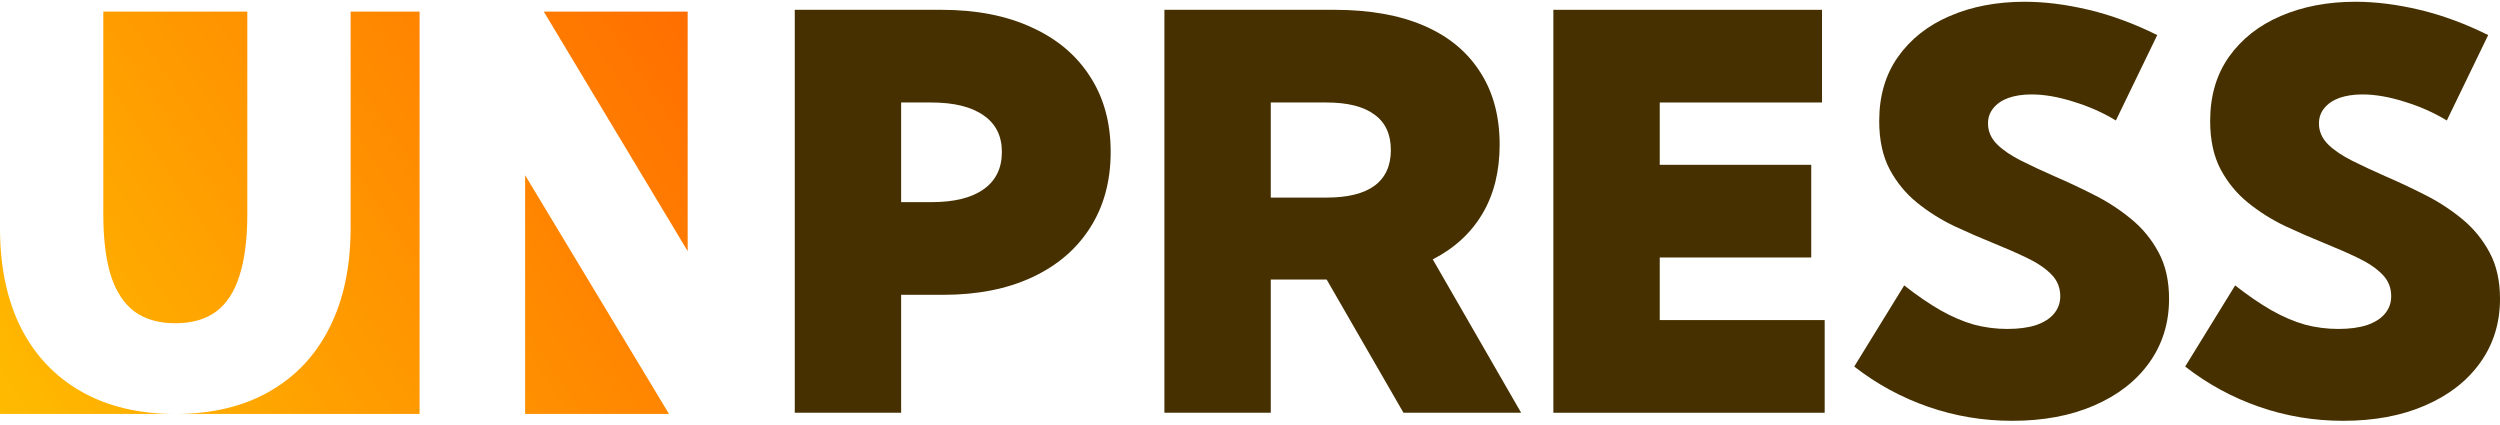
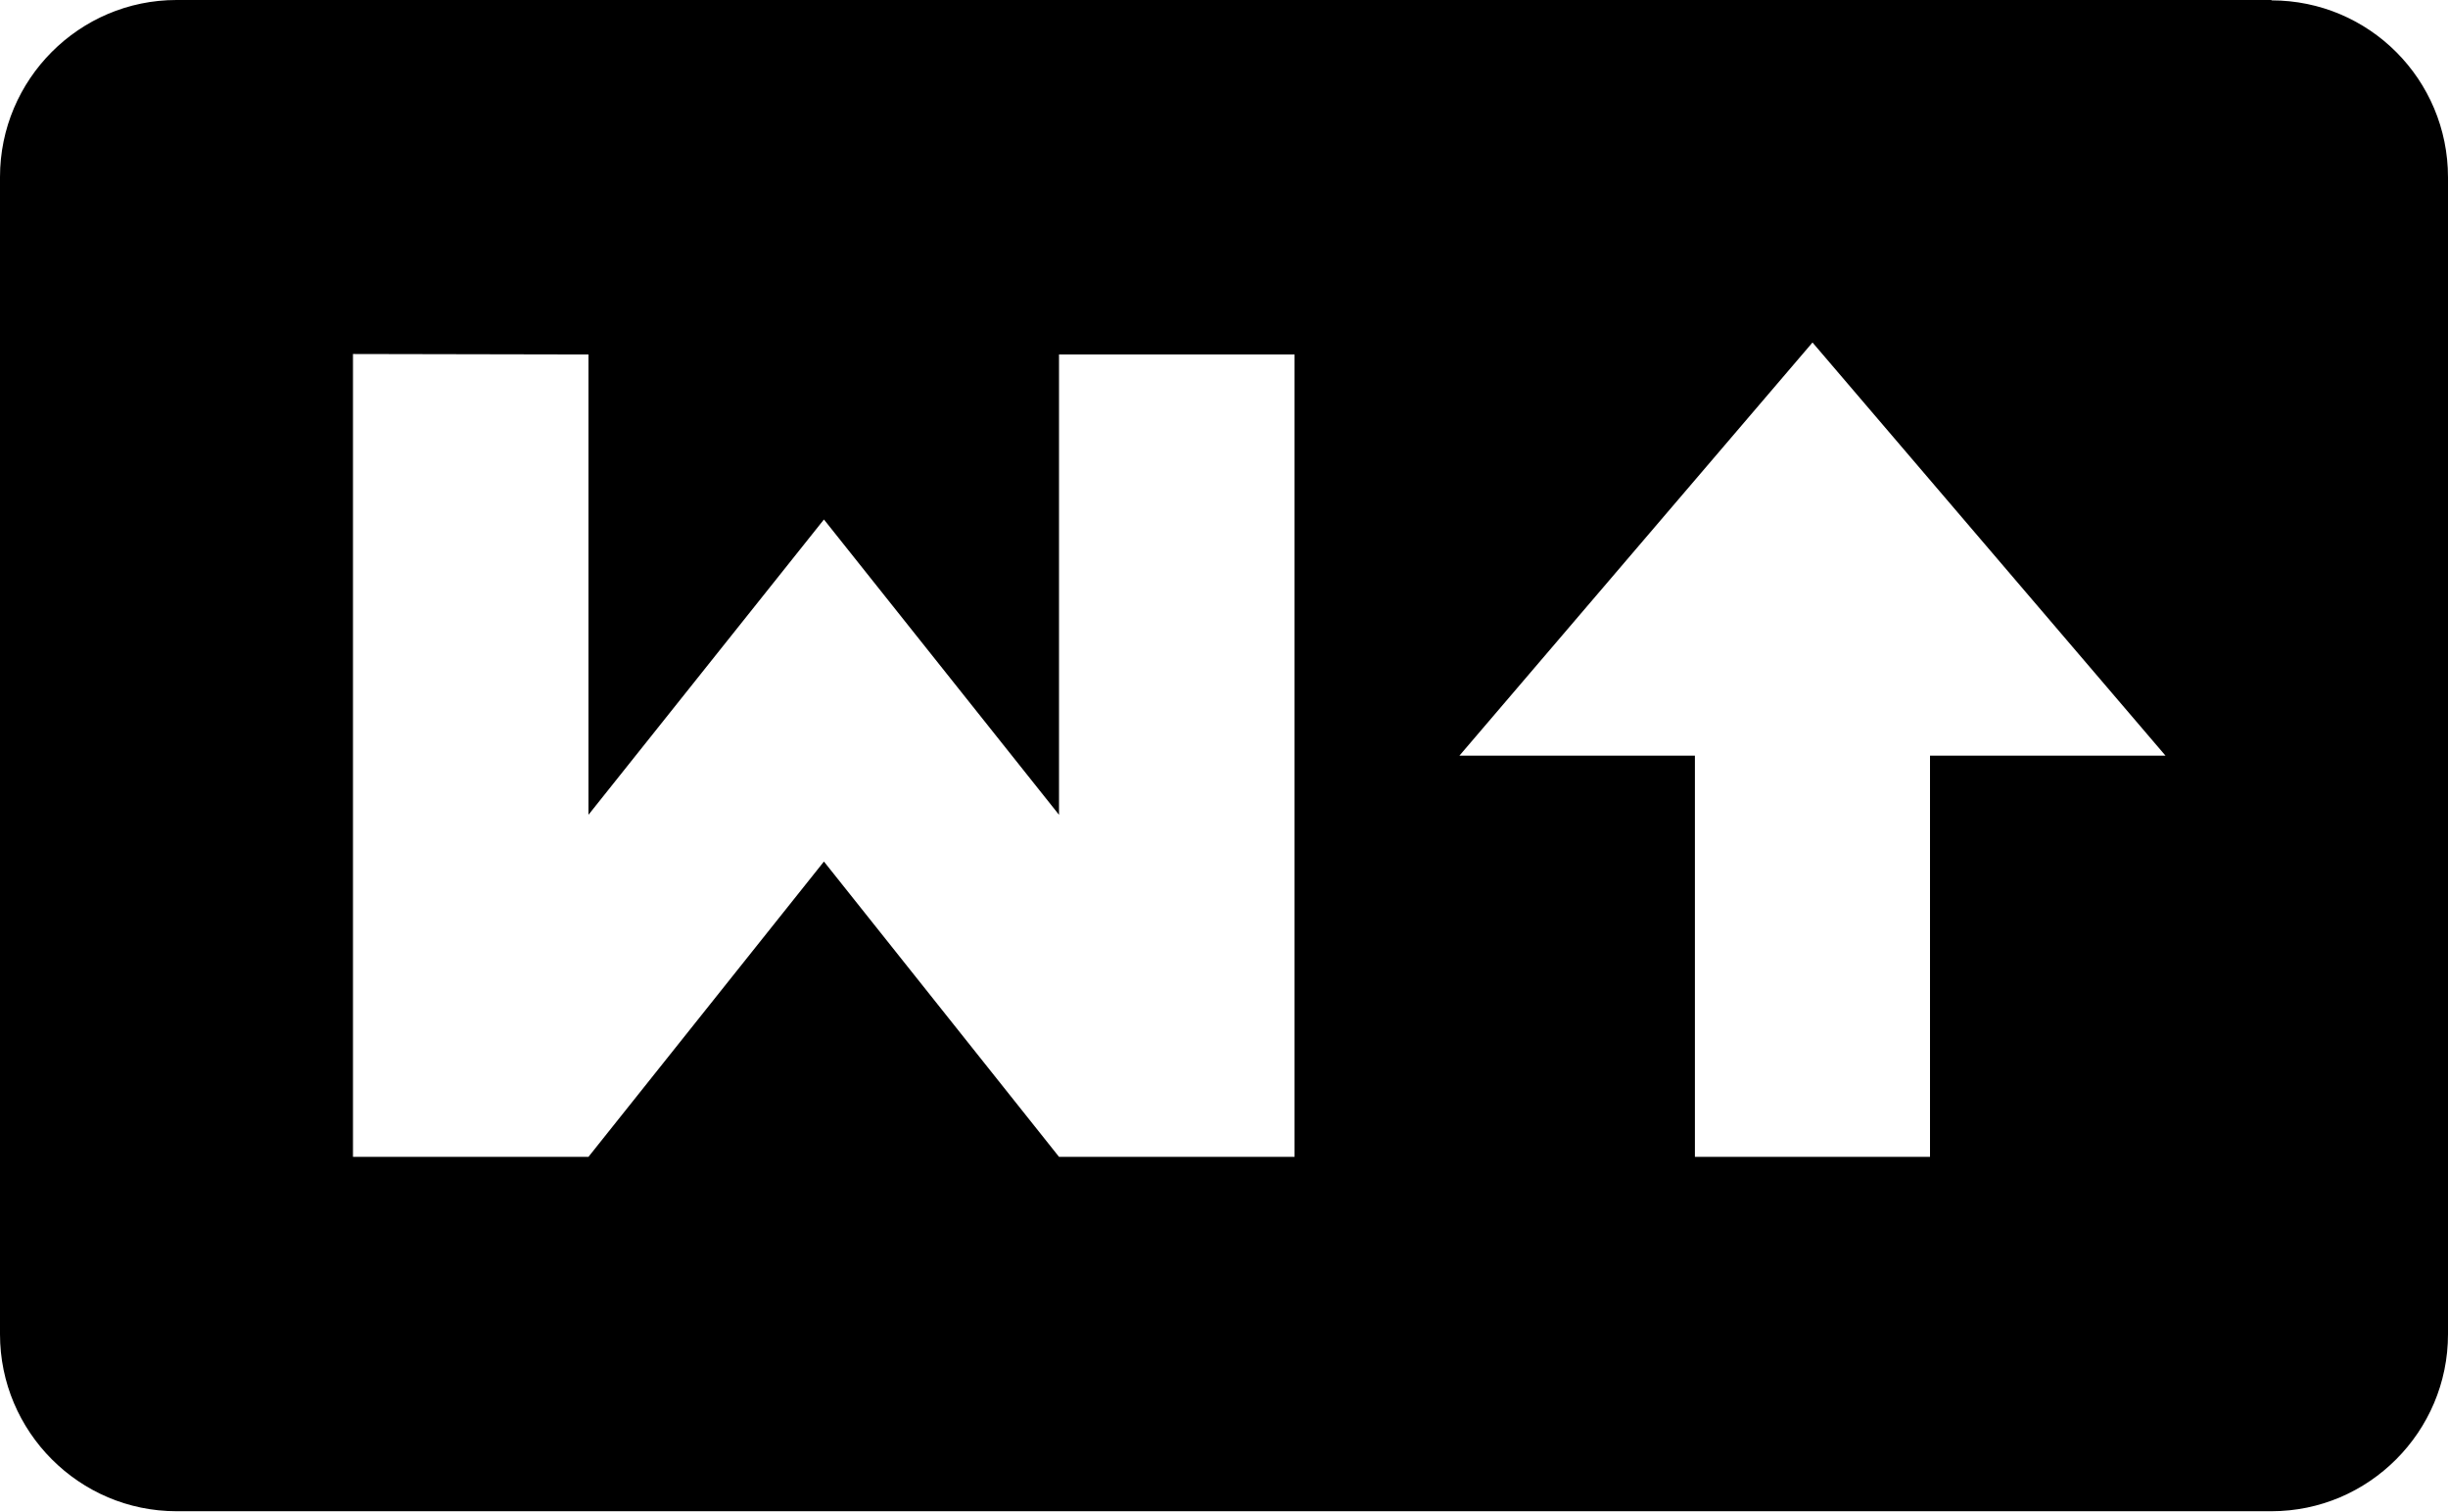
- <svg xmlns="http://www.w3.org/2000/svg" viewBox="0 0 400 68" fill="none">
-   <g id="logo">
-     <g id="PRESS">
-       <path d="M127.163 66.041V1.571H150.673C156.203 1.571 160.989 2.502 165.029 4.364C169.097 6.198 172.221 8.82 174.398 12.23C176.605 15.611 177.708 19.637 177.708 24.307C177.708 28.977 176.605 33.032 174.398 36.47C172.221 39.88 169.126 42.516 165.115 44.379C161.103 46.241 156.361 47.172 150.888 47.172H144.183V66.041H127.163ZM144.183 32.344H148.997C152.665 32.344 155.458 31.657 157.378 30.281C159.327 28.906 160.301 26.915 160.301 24.307C160.301 21.757 159.327 19.808 157.378 18.462C155.43 17.086 152.636 16.399 148.997 16.399H144.183V32.344Z" fill="#463000" />
-       <path d="M243.381 66.041H224.556L212.264 44.722H203.324V66.041H186.304V1.571H213.553C219.14 1.571 223.897 2.416 227.822 4.106C231.748 5.797 234.742 8.261 236.805 11.499C238.897 14.708 239.943 18.591 239.943 23.147C239.943 27.416 239.026 31.098 237.192 34.192C235.358 37.287 232.708 39.722 229.241 41.499L243.381 66.041ZM203.324 31.614H212.221C215.63 31.614 218.195 30.983 219.914 29.723C221.662 28.433 222.536 26.528 222.536 24.006C222.536 21.485 221.662 19.594 219.914 18.333C218.195 17.043 215.63 16.399 212.221 16.399H203.324V31.614Z" fill="#463000" />
-       <path d="M248.539 66.041V1.571H291.519V16.399H265.559V26.37H289.799V41.198H265.559V51.212H291.948V66.041H248.539Z" fill="#463000" />
-       <path d="M296.676 58.648L304.67 45.668C306.762 47.301 308.711 48.634 310.516 49.665C312.35 50.697 314.126 51.456 315.845 51.943C317.593 52.402 319.37 52.631 321.175 52.631C322.951 52.631 324.47 52.43 325.731 52.029C326.991 51.599 327.951 50.998 328.61 50.224C329.298 49.422 329.642 48.476 329.642 47.387C329.642 46.012 329.155 44.837 328.181 43.863C327.206 42.889 325.903 42.015 324.269 41.241C322.665 40.468 320.903 39.694 318.983 38.92C316.92 38.089 314.814 37.172 312.665 36.169C310.516 35.138 308.539 33.892 306.734 32.43C304.928 30.969 303.467 29.192 302.35 27.101C301.232 24.98 300.673 22.402 300.673 19.364C300.673 15.353 301.676 11.929 303.682 9.092C305.716 6.227 308.481 4.049 311.977 2.559C315.501 1.041 319.484 0.281 323.925 0.281C327.163 0.281 330.587 0.711 334.198 1.571C337.808 2.43 341.461 3.777 345.158 5.611L338.539 19.278C336.476 18.018 334.212 17.015 331.748 16.27C329.312 15.496 327.077 15.109 325.043 15.109C323.639 15.109 322.407 15.296 321.347 15.668C320.315 16.041 319.513 16.585 318.94 17.301C318.367 17.989 318.08 18.806 318.08 19.751C318.08 21.012 318.567 22.129 319.542 23.104C320.516 24.049 321.805 24.923 323.41 25.725C325.014 26.528 326.762 27.344 328.653 28.175C330.716 29.064 332.822 30.052 334.971 31.141C337.149 32.23 339.14 33.519 340.946 35.009C342.779 36.499 344.255 38.29 345.372 40.382C346.49 42.445 347.049 44.923 347.049 47.817C347.049 51.685 345.989 55.095 343.868 58.046C341.776 60.969 338.84 63.247 335.057 64.88C331.304 66.513 326.934 67.33 321.948 67.33C317.307 67.33 312.837 66.585 308.539 65.095C304.241 63.605 300.287 61.456 296.676 58.648Z" fill="#463000" />
-       <path d="M349.627 58.648L357.622 45.668C359.713 47.301 361.662 48.634 363.467 49.665C365.301 50.697 367.077 51.456 368.797 51.943C370.544 52.402 372.321 52.631 374.126 52.631C375.903 52.631 377.421 52.43 378.682 52.029C379.943 51.599 380.903 50.998 381.562 50.224C382.249 49.422 382.593 48.476 382.593 47.387C382.593 46.012 382.106 44.837 381.132 43.863C380.158 42.889 378.854 42.015 377.221 41.241C375.616 40.468 373.854 39.694 371.934 38.92C369.871 38.089 367.765 37.172 365.616 36.169C363.467 35.138 361.49 33.892 359.685 32.43C357.88 30.969 356.418 29.192 355.301 27.101C354.183 24.98 353.625 22.402 353.625 19.364C353.625 15.353 354.627 11.929 356.633 9.092C358.668 6.227 361.433 4.049 364.928 2.559C368.453 1.041 372.436 0.281 376.877 0.281C380.115 0.281 383.539 0.711 387.149 1.571C390.759 2.43 394.413 3.777 398.109 5.611L391.49 19.278C389.427 18.018 387.163 17.015 384.699 16.27C382.264 15.496 380.029 15.109 377.994 15.109C376.59 15.109 375.358 15.296 374.298 15.668C373.266 16.041 372.464 16.585 371.891 17.301C371.318 17.989 371.031 18.806 371.031 19.751C371.031 21.012 371.519 22.129 372.493 23.104C373.467 24.049 374.756 24.923 376.361 25.725C377.966 26.528 379.713 27.344 381.605 28.175C383.668 29.064 385.774 30.052 387.923 31.141C390.1 32.23 392.092 33.519 393.897 35.009C395.731 36.499 397.206 38.29 398.324 40.382C399.441 42.445 400 44.923 400 47.817C400 51.685 398.94 55.095 396.819 58.046C394.728 60.969 391.791 63.247 388.009 64.88C384.255 66.513 379.885 67.33 374.9 67.33C370.258 67.33 365.788 66.585 361.49 65.095C357.192 63.605 353.238 61.456 349.627 58.648Z" fill="#463000" />
-     </g>
-     <path id="Exclude" fill-rule="evenodd" clip-rule="evenodd" d="M16.529 1.857H39.57V34.214C39.57 38.225 39.153 41.521 38.318 44.101C37.511 46.682 36.259 48.604 34.561 49.866C32.864 51.1 30.693 51.717 28.05 51.717C25.406 51.717 23.236 51.1 21.538 49.866C19.841 48.604 18.575 46.682 17.74 44.101C16.933 41.521 16.529 38.225 16.529 34.214V1.857ZM56.099 36.486V1.857H126.913L110.029 1.857V40.182L87.004 1.857H67.135V66.234L28.05 66.233C33.893 66.233 38.902 65.041 43.076 62.657C47.278 60.273 50.492 56.864 52.718 52.432C54.972 47.972 56.099 42.657 56.099 36.486ZM28.05 66.233H0V36.486C0 42.657 1.113 47.972 3.339 52.432C5.593 56.864 8.821 60.273 13.023 62.657C17.225 65.041 22.234 66.233 28.05 66.233ZM84.02 66.234H107.044H126.913L126.913 1.857V66.233L107.044 66.234L84.02 28.037V66.234Z" fill="url(#paint0_linear_19_81)" />
-   </g>
-   <defs>
-     <linearGradient id="paint0_linear_19_81" x1="0" y1="66.233" x2="117.089" y2="-12.55" gradientUnits="userSpaceOnUse">
-       <stop stop-color="#FFBB00" />
-       <stop offset="1" stop-color="#FF6600" />
-     </linearGradient>
-   </defs>
+ <svg xmlns="http://www.w3.org/2000/svg" width="162" height="100" viewBox="0 0 162 100" fill="none">
+   <path d="M150.32 0H11.68C5.245 0 0 5.26 0 11.712V88.288C0 94.74 5.245 100 11.68 100H150.32C156.755 100 162 94.74 162 88.288V11.738C162 5.26 156.78 0.025 150.32 0.025V0ZM38.942 23.455V53.917L54.525 34.376L70.082 53.917V23.455H85.665V76.55H70.082L54.525 57.009L38.942 76.55H23.359V23.425L38.942 23.455ZM143.304 50.002H127.721V76.55H112.163V50.002H96.58L119.945 22.663L143.304 50.002Z" fill="black" />
</svg>
